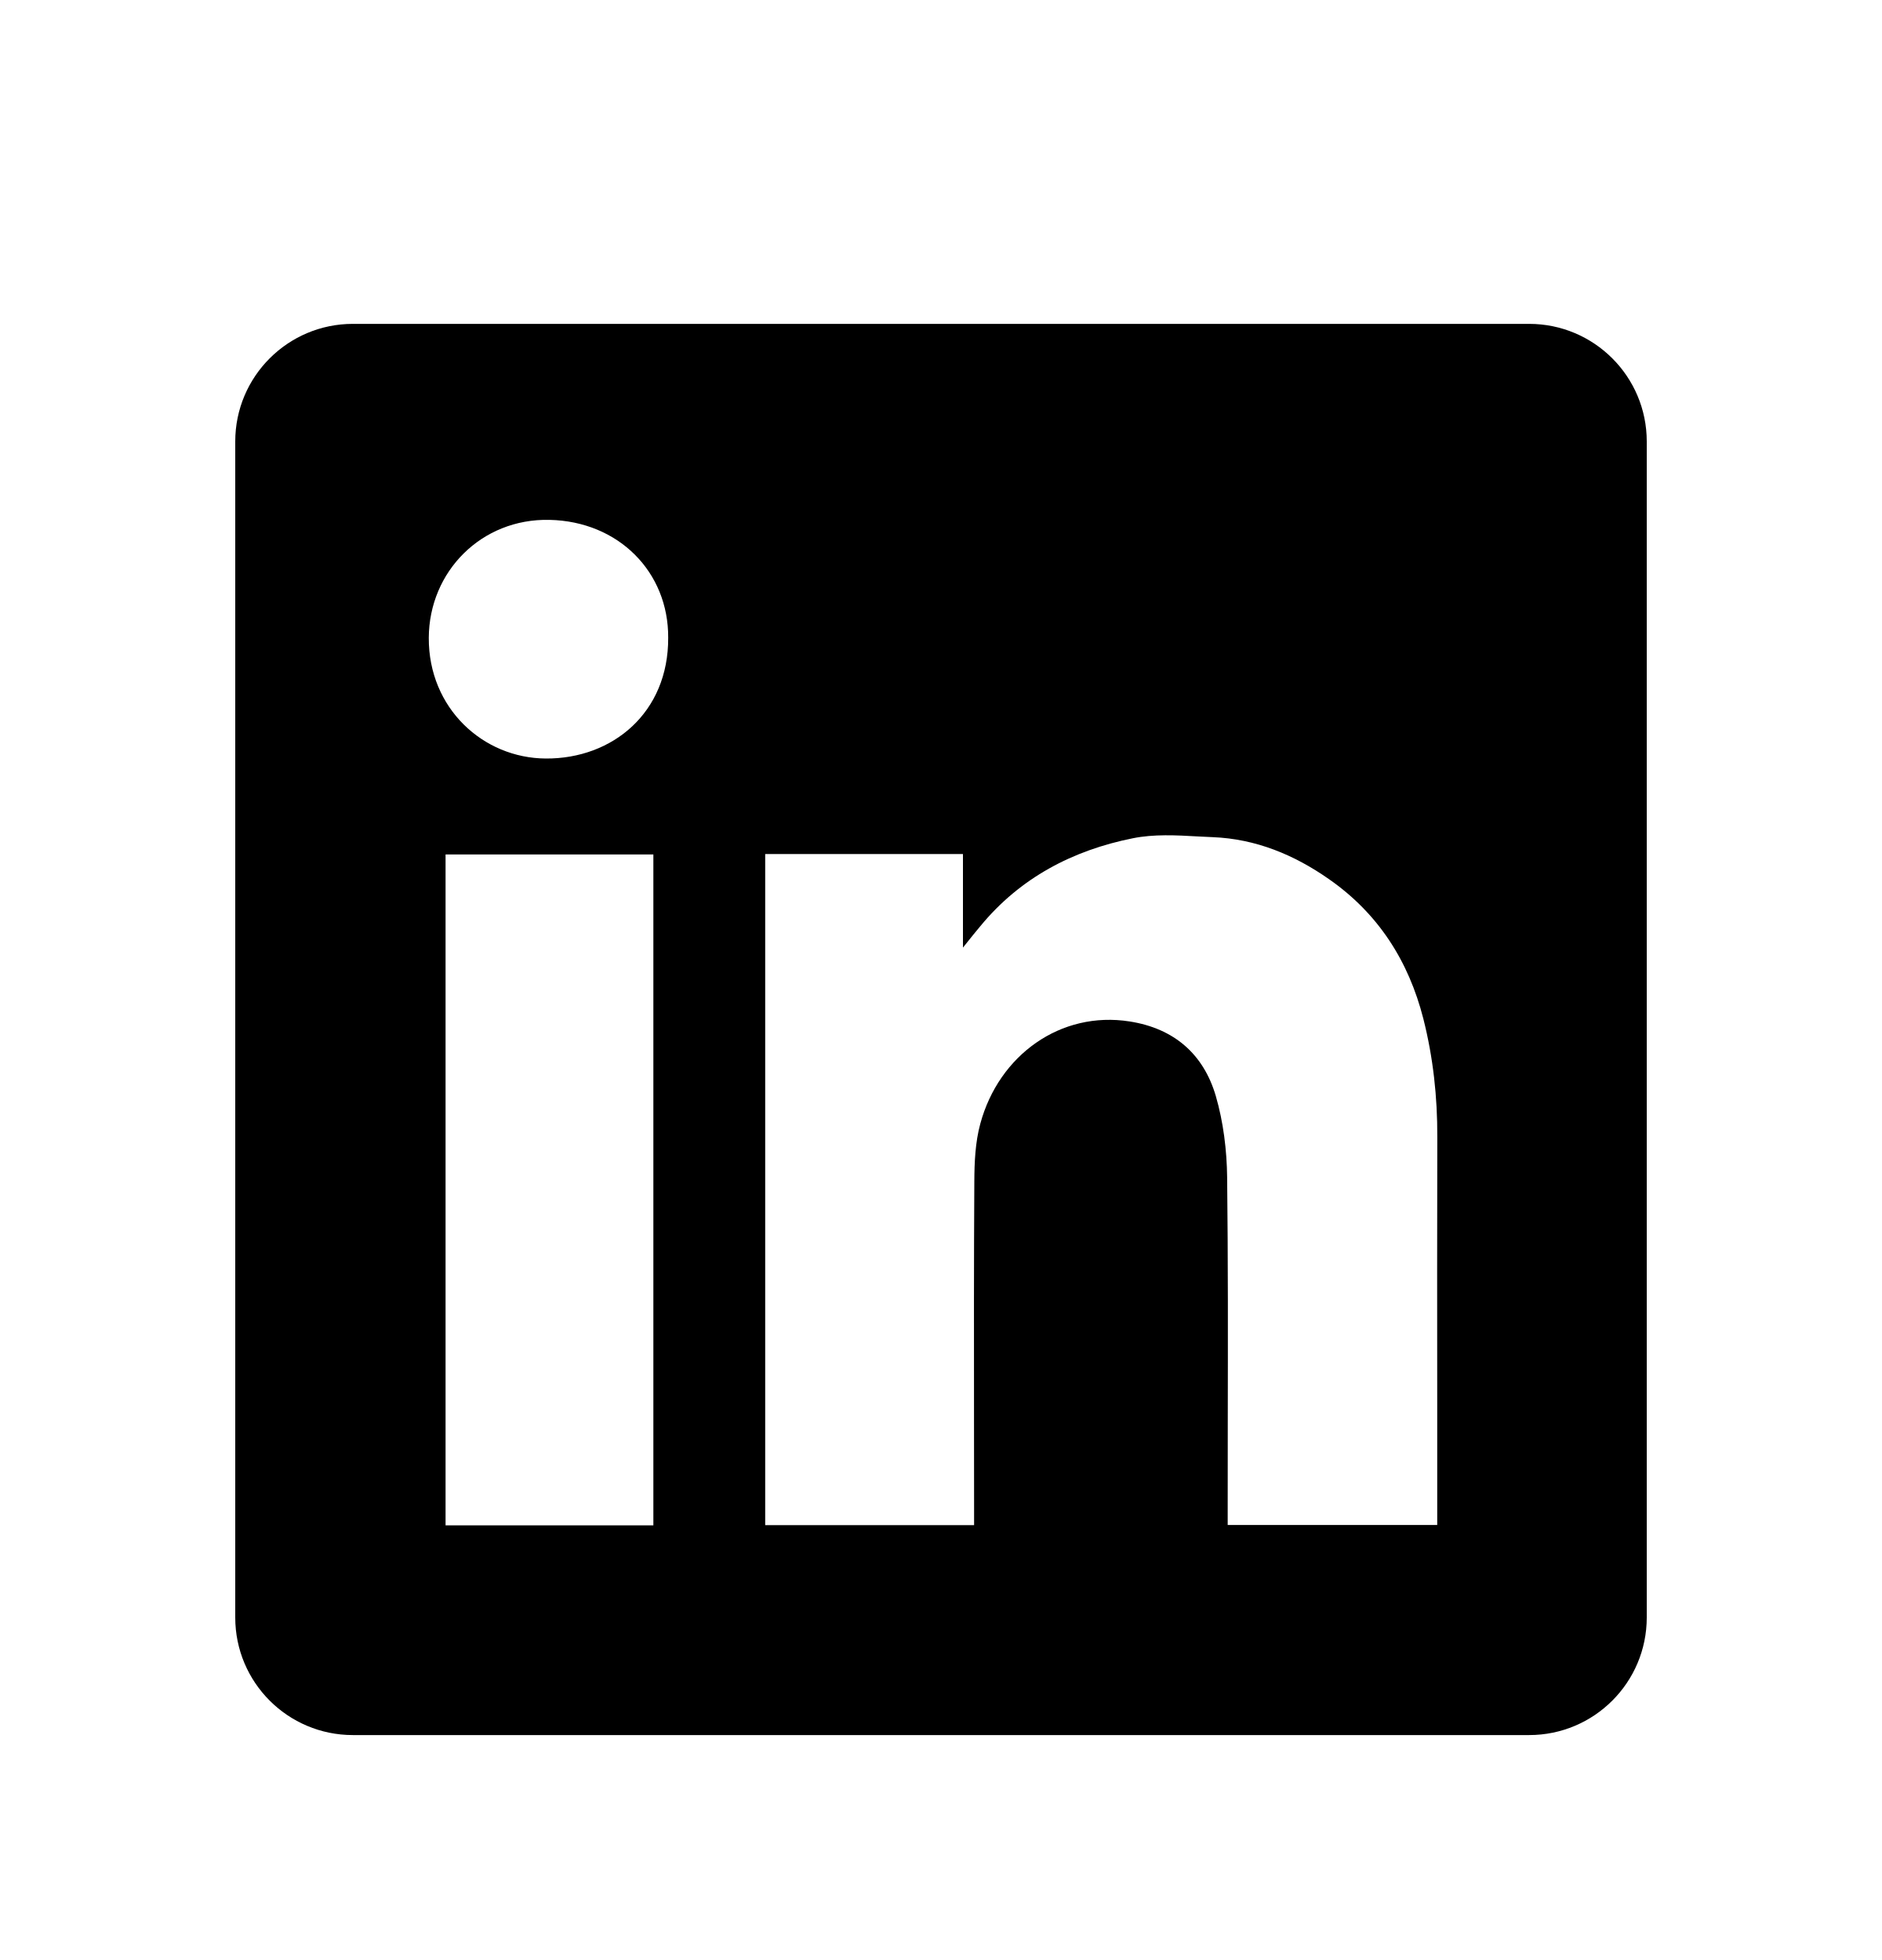
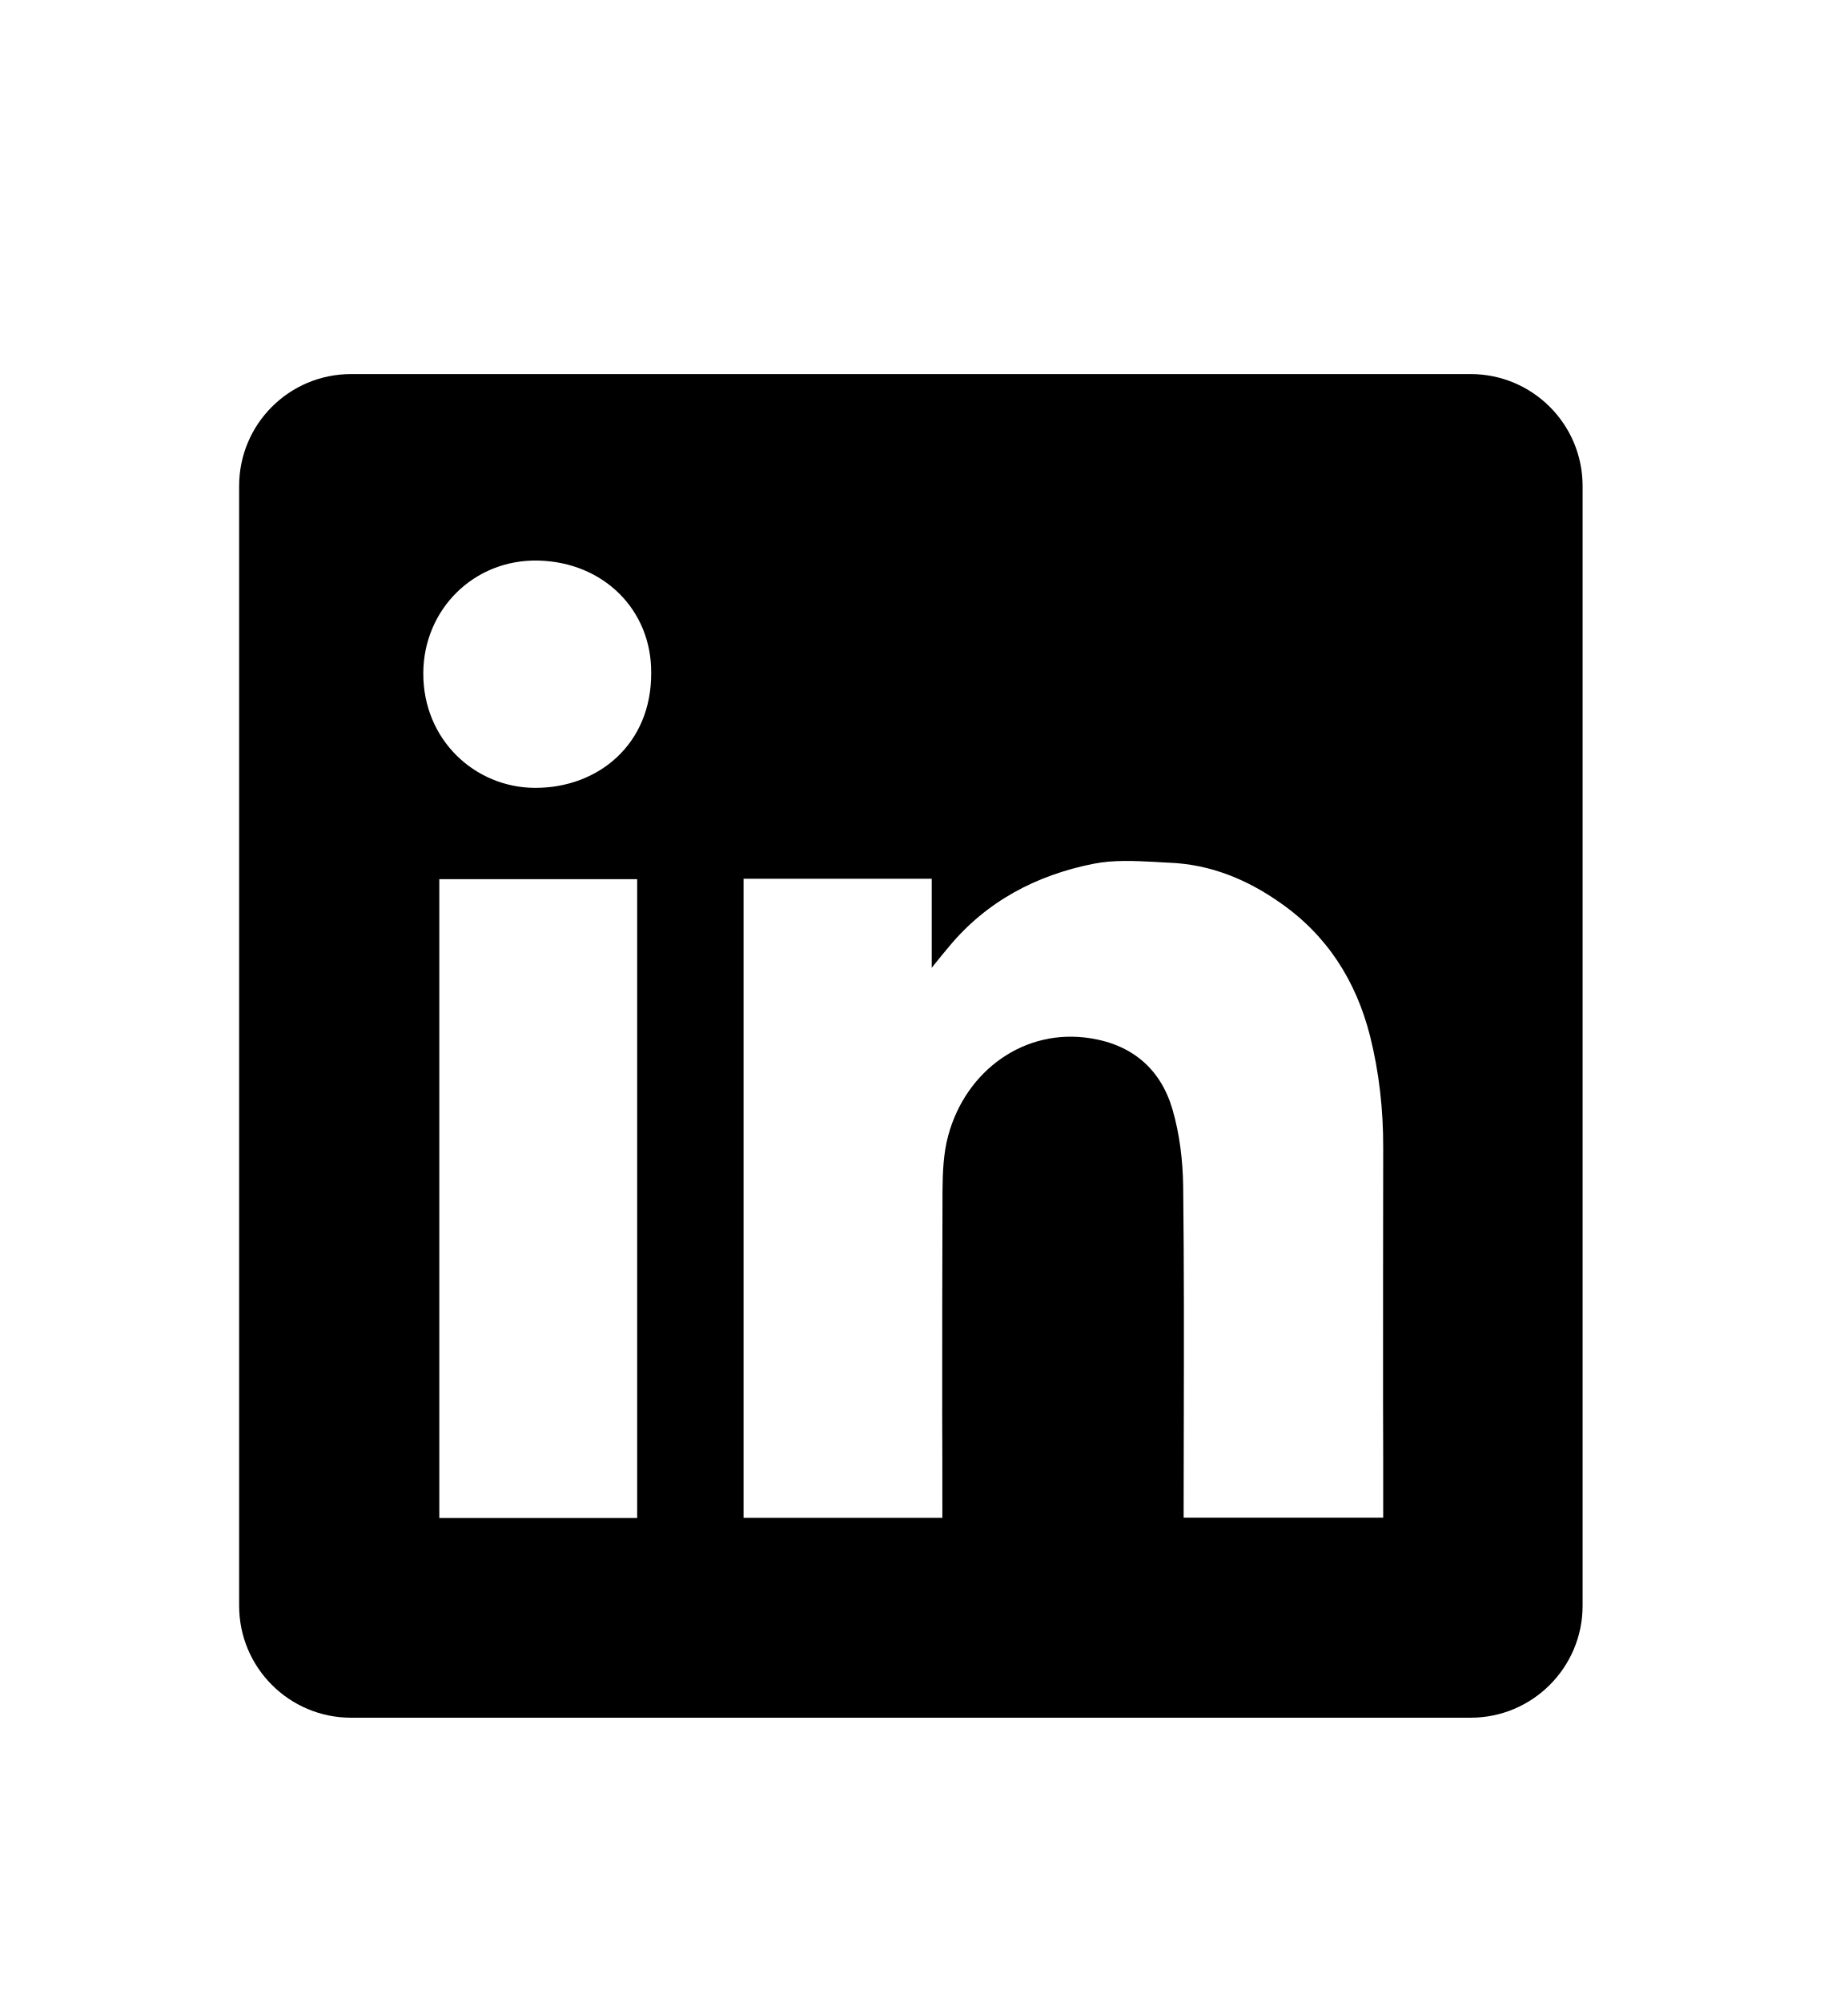
- <svg xmlns="http://www.w3.org/2000/svg" width="24" height="25" viewBox="0 0 24 25" fill="none">
-   <path fill-rule="evenodd" clip-rule="evenodd" d="M4.5 4.131C3.672 4.131 3 4.803 3 5.631V20.631C3 21.46 3.672 22.131 4.5 22.131H19.5C20.328 22.131 21 21.46 21 20.631V5.631C21 4.803 20.328 4.131 19.5 4.131H4.5ZM8.521 8.134C8.526 9.09 7.811 9.68 6.961 9.675C6.161 9.671 5.464 9.034 5.468 8.135C5.472 7.29 6.14 6.611 7.008 6.631C7.888 6.65 8.526 7.296 8.521 8.134ZM12.28 10.893H9.76H9.758V19.453H12.422V19.253C12.422 18.873 12.421 18.493 12.421 18.113C12.42 17.099 12.419 16.084 12.425 15.071C12.426 14.825 12.437 14.569 12.501 14.334C12.738 13.457 13.527 12.89 14.407 13.029C14.973 13.118 15.347 13.445 15.504 13.978C15.601 14.312 15.645 14.67 15.649 15.018C15.661 16.065 15.659 17.113 15.657 18.16C15.657 18.53 15.656 18.9 15.656 19.27V19.451H18.328V19.246C18.328 18.794 18.328 18.342 18.328 17.89C18.327 16.761 18.326 15.631 18.329 14.502C18.331 13.991 18.276 13.488 18.151 12.994C17.964 12.26 17.577 11.652 16.948 11.214C16.503 10.902 16.013 10.7 15.466 10.678C15.404 10.675 15.341 10.672 15.278 10.669C14.998 10.653 14.714 10.638 14.447 10.692C13.682 10.845 13.01 11.195 12.502 11.813C12.443 11.883 12.385 11.955 12.299 12.063L12.28 12.087V10.893ZM5.682 19.456H8.332V10.899H5.682V19.456Z" fill="black" />
+ <svg xmlns="http://www.w3.org/2000/svg" width="12" height="13" viewBox="0 0 12 13" fill="none">
+   <path fill-rule="evenodd" clip-rule="evenodd" d="M2.28 2.429C1.878 2.429 1.553 2.754 1.553 3.156V10.427C1.553 10.828 1.878 11.154 2.28 11.154H9.551C9.952 11.154 10.278 10.828 10.278 10.427V3.156C10.278 2.754 9.952 2.429 9.551 2.429H2.28ZM4.229 4.369C4.232 4.832 3.885 5.118 3.473 5.116C3.085 5.114 2.747 4.805 2.749 4.37C2.751 3.96 3.075 3.631 3.495 3.64C3.922 3.65 4.232 3.963 4.229 4.369ZM6.051 5.706H4.829H4.829V9.856H6.12V9.759C6.12 9.575 6.12 9.39 6.119 9.206C6.119 8.715 6.119 8.223 6.121 7.731C6.122 7.612 6.127 7.488 6.158 7.374C6.273 6.949 6.656 6.674 7.082 6.742C7.356 6.785 7.538 6.944 7.614 7.202C7.661 7.363 7.682 7.537 7.684 7.706C7.69 8.213 7.689 8.721 7.688 9.229C7.688 9.408 7.687 9.588 7.687 9.767V9.855H8.983V9.755C8.983 9.536 8.983 9.317 8.982 9.098C8.982 8.551 8.982 8.003 8.983 7.455C8.984 7.208 8.957 6.964 8.897 6.725C8.806 6.369 8.619 6.074 8.314 5.862C8.098 5.71 7.861 5.613 7.595 5.602C7.565 5.601 7.535 5.599 7.504 5.597C7.369 5.59 7.231 5.583 7.101 5.609C6.73 5.683 6.405 5.853 6.159 6.152C6.13 6.186 6.102 6.221 6.06 6.273L6.051 6.285V5.706ZM2.853 9.857H4.138V5.709H2.853V9.857Z" fill="black" />
</svg>
